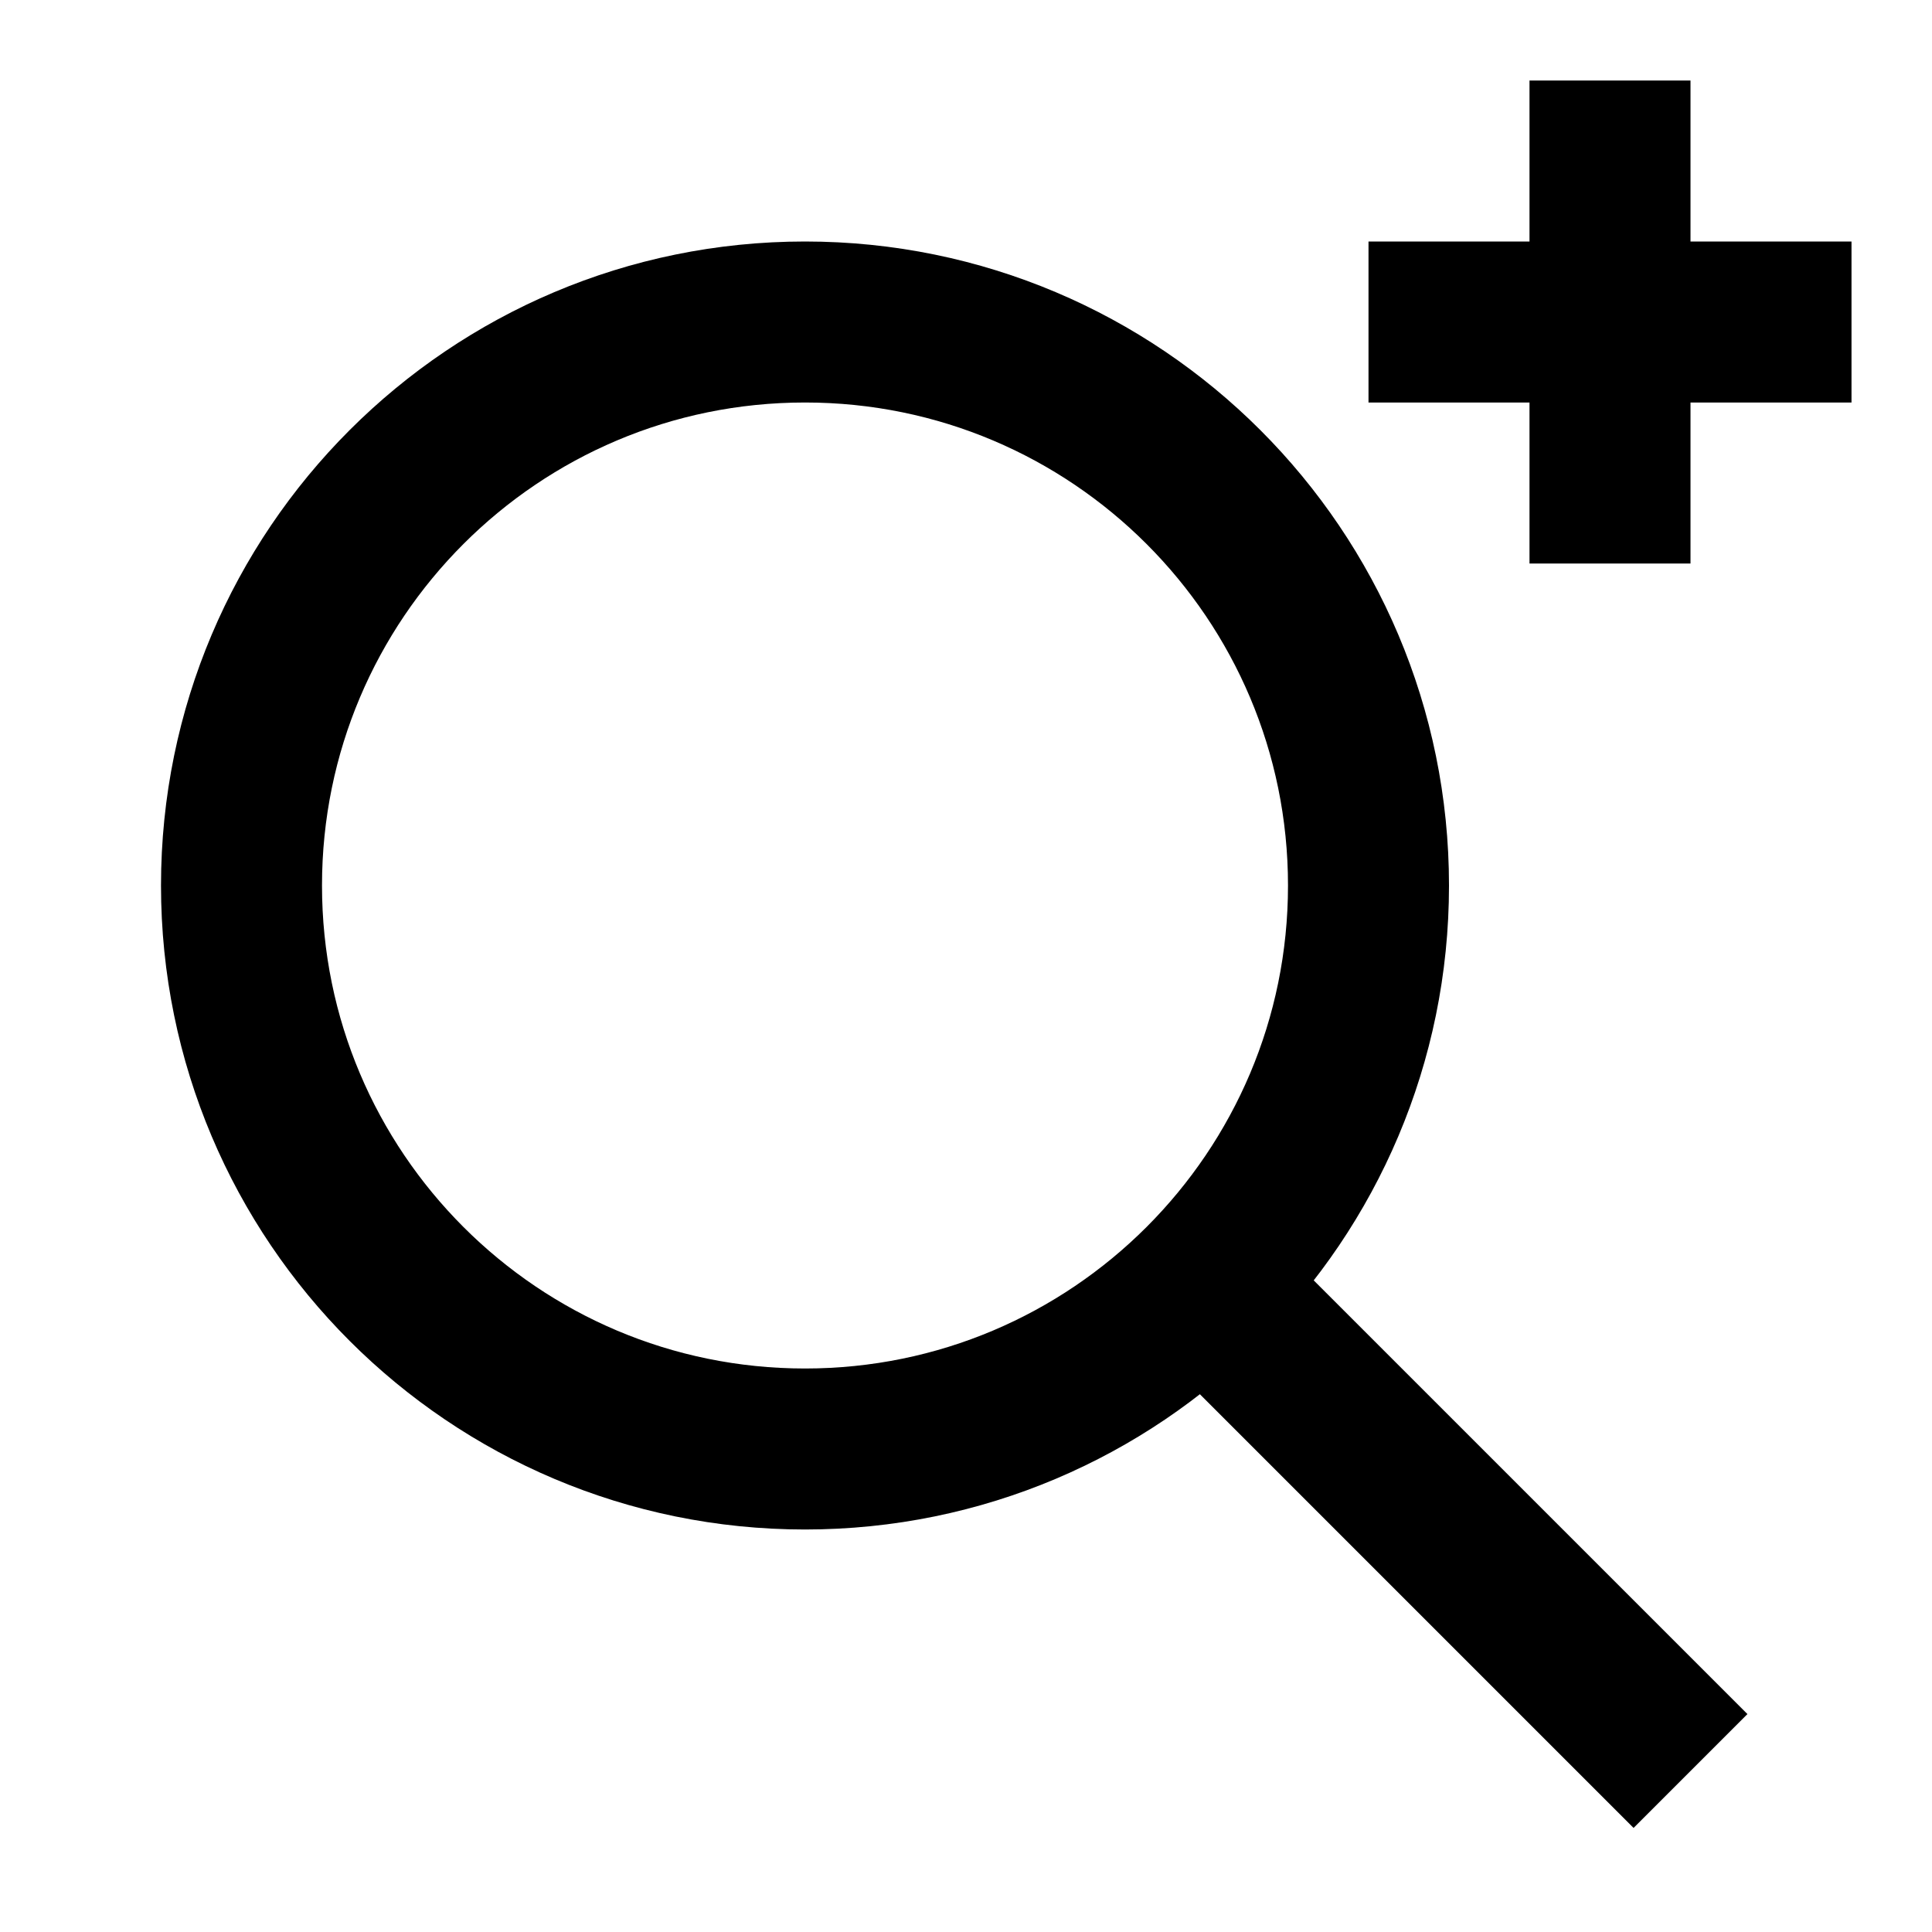
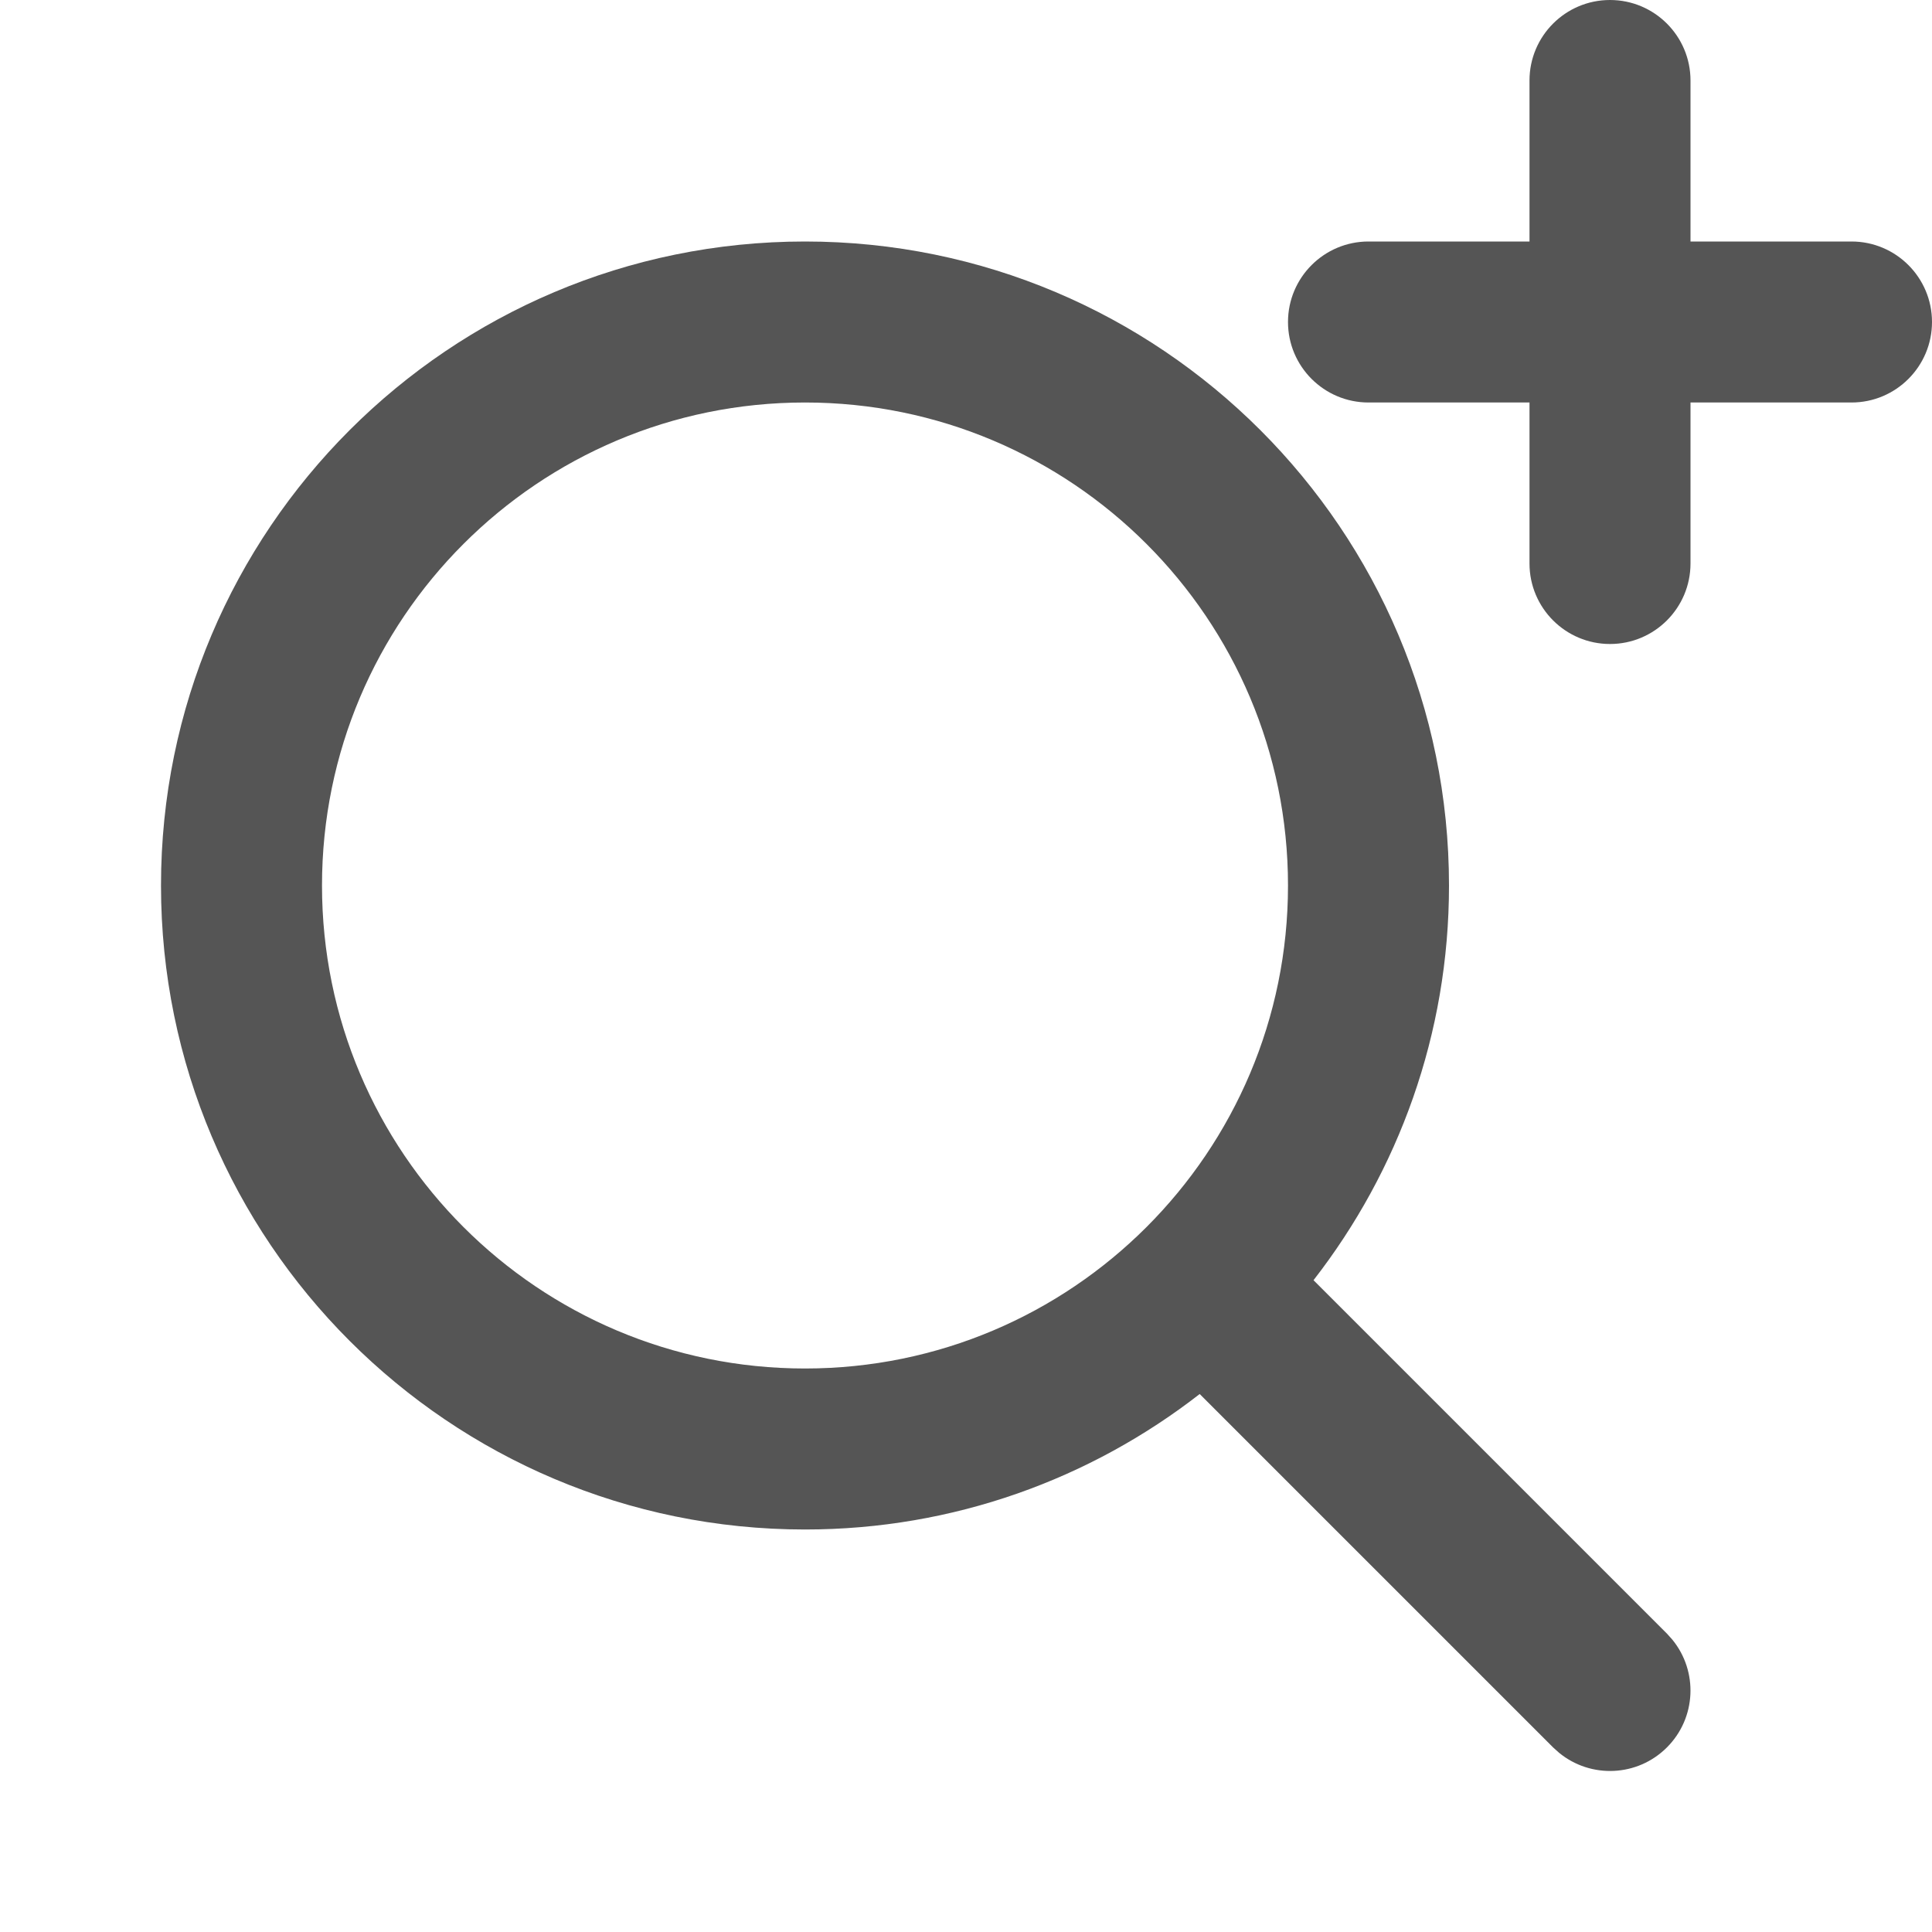
- <svg xmlns="http://www.w3.org/2000/svg" width="24" height="24" viewBox="0 0 24 24">
-   <path fill="none" stroke="#000" stroke-width="2" d="M15,16 L21,22 L15,16 Z M10,18 C13.866,18 17,14.866 17,11 C17,7.134 13.866,4 10,4 C6.134,4 3,7.134 3,11 C3,14.866 6.134,18 10,18 Z M20,1 L20,7 M17,4 L23,4" />
+ <svg xmlns="http://www.w3.org/2000/svg" width="24" height="24" viewBox="0 0 24 24" fill="none">
+   <path fill-rule="evenodd" clip-rule="evenodd" d="M10 3C14.418 3 18 6.582 18 11C18 12.849 17.37 14.549 16.317 15.903L20.707 20.293L20.775 20.369C21.096 20.762 21.073 21.341 20.707 21.707C20.341 22.073 19.762 22.096 19.369 21.775L19.293 21.707L14.903 17.317C13.549 18.37 11.849 19 10 19C5.582 19 2 15.418 2 11C2 6.582 5.582 3 10 3ZM10 5C6.686 5 4 7.686 4 11C4 14.314 6.686 17 10 17C13.314 17 16 14.314 16 11C16 7.686 13.314 5 10 5Z" fill="#555555" />
+   <path d="M20 0C20.552 0 21 0.448 21 1V3H23C23.552 3 24 3.448 24 4C24 4.552 23.552 5 23 5H21V7C21 7.552 20.552 8 20 8C19.448 8 19 7.552 19 7V5H17C16.448 5 16 4.552 16 4C16 3.448 16.448 3 17 3H19V1C19 0.448 19.448 0 20 0Z" fill="#555555" />
</svg>
